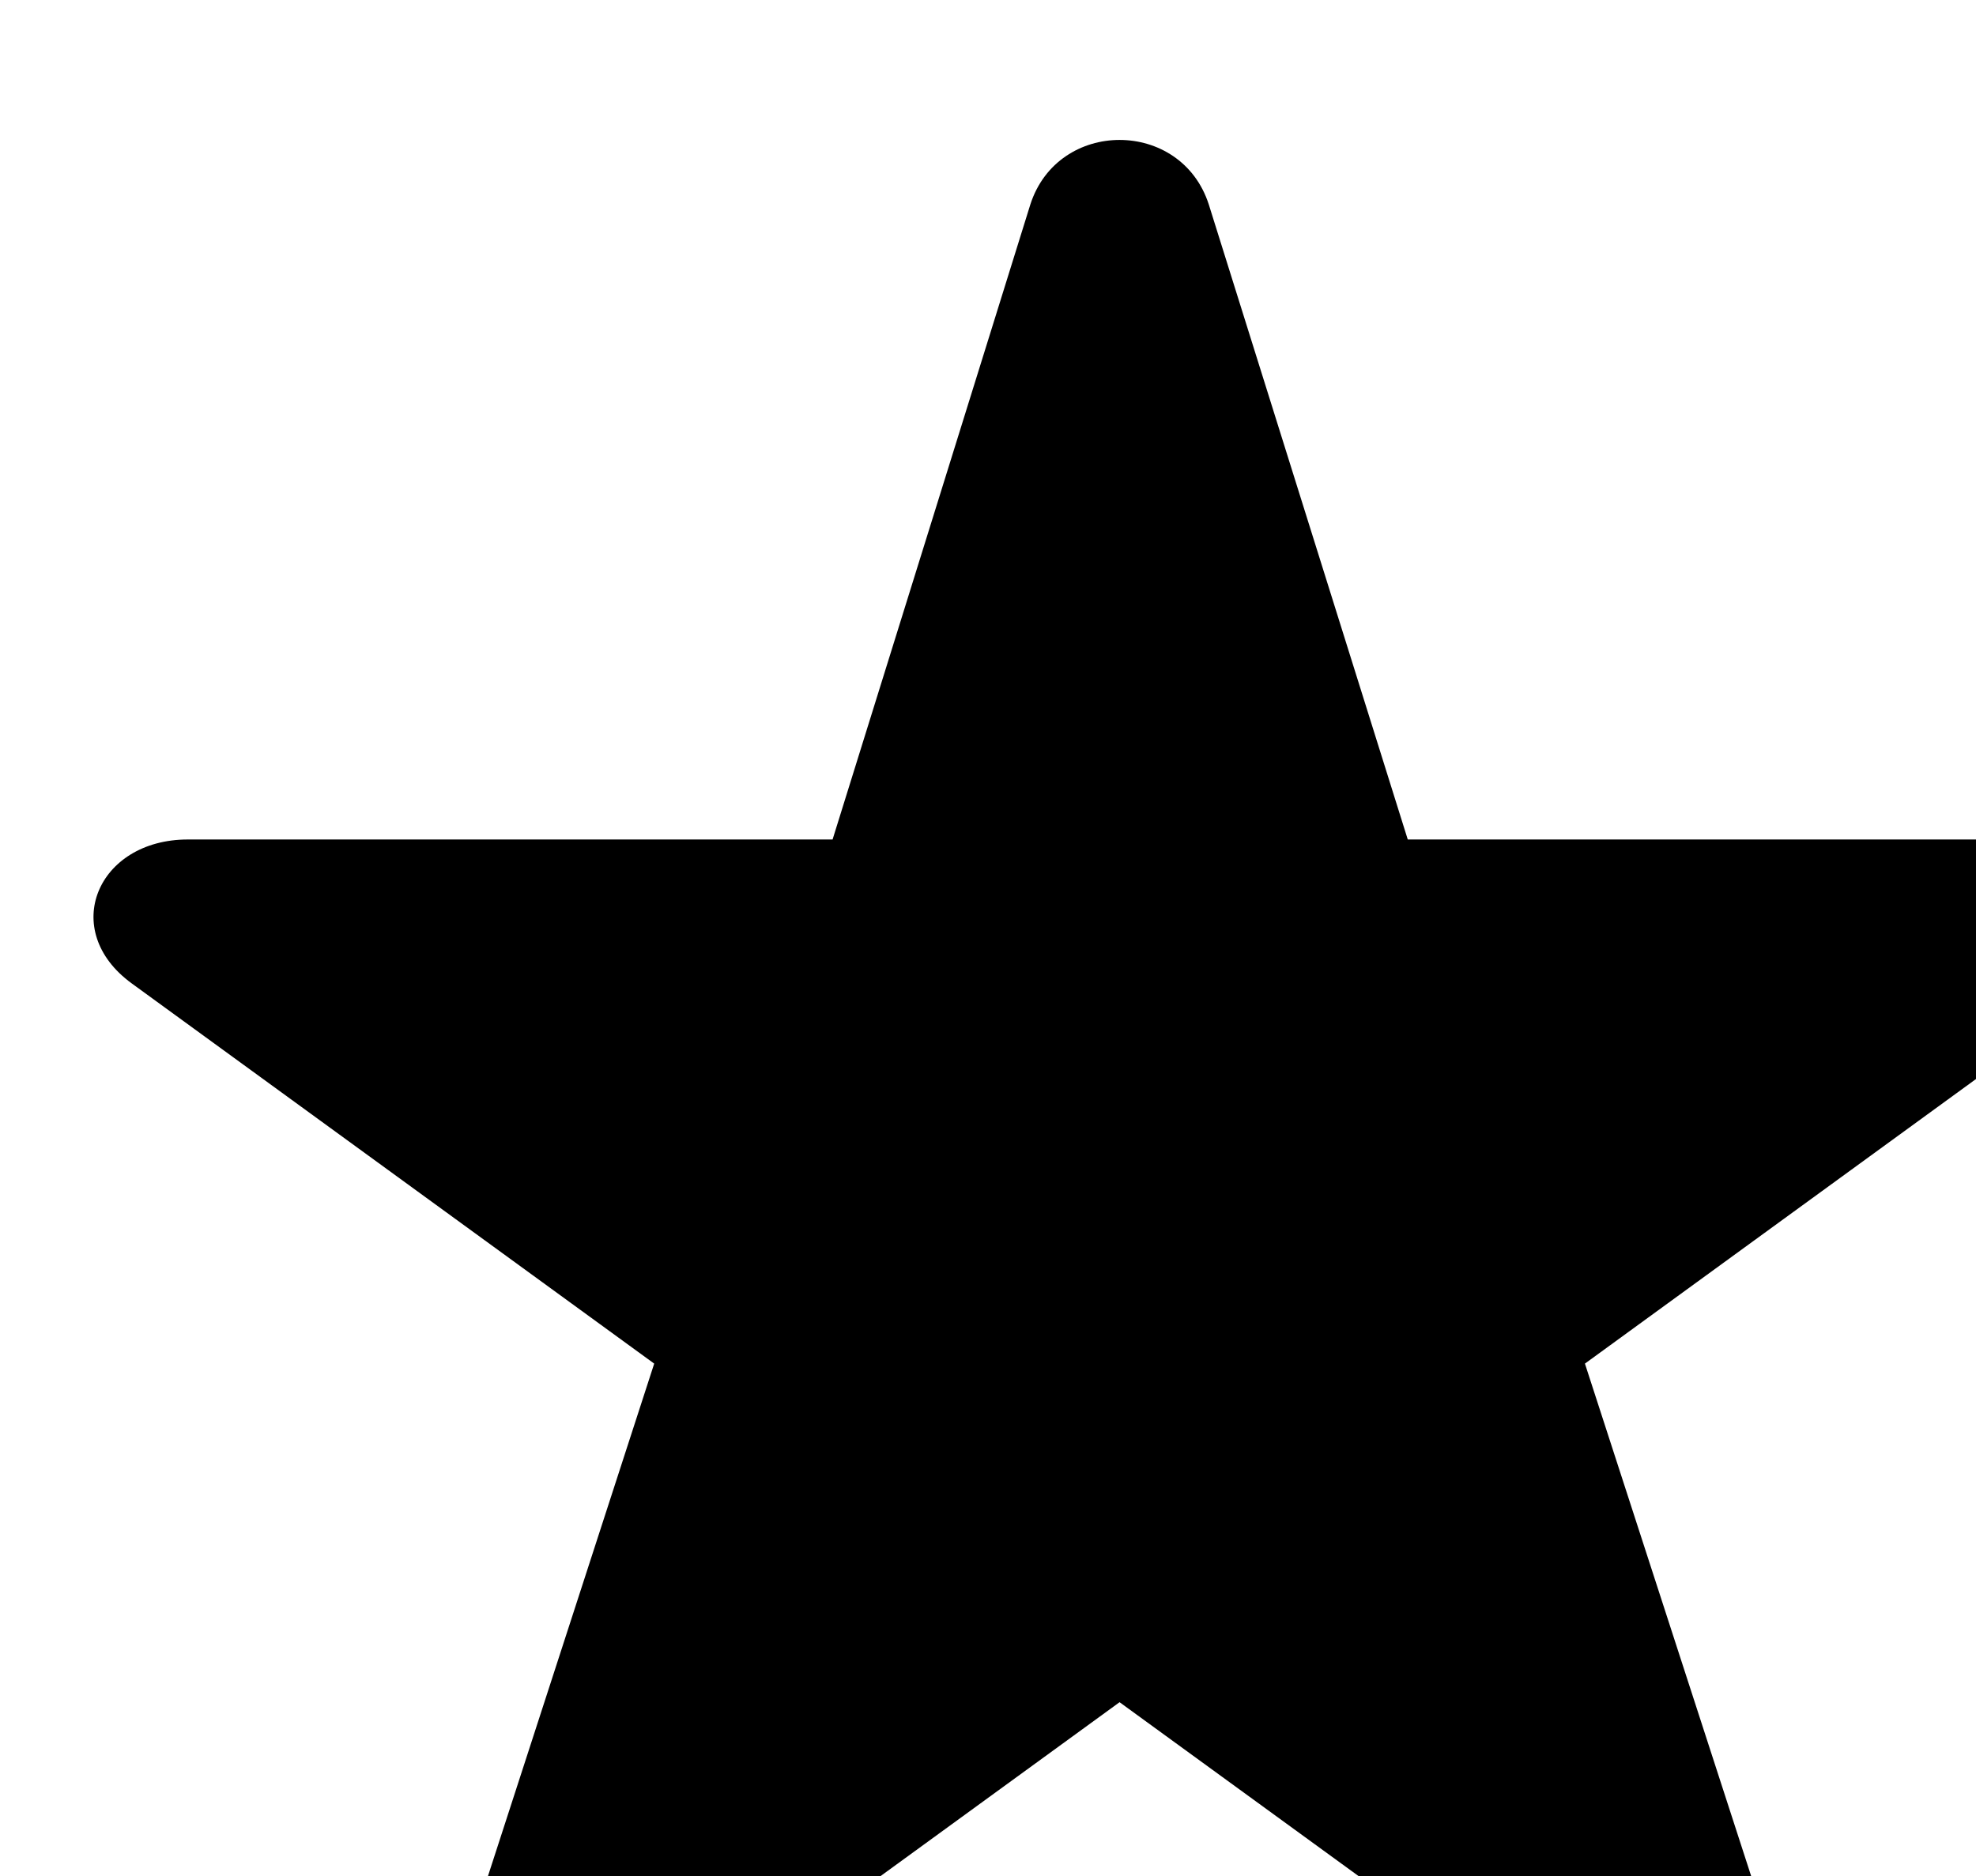
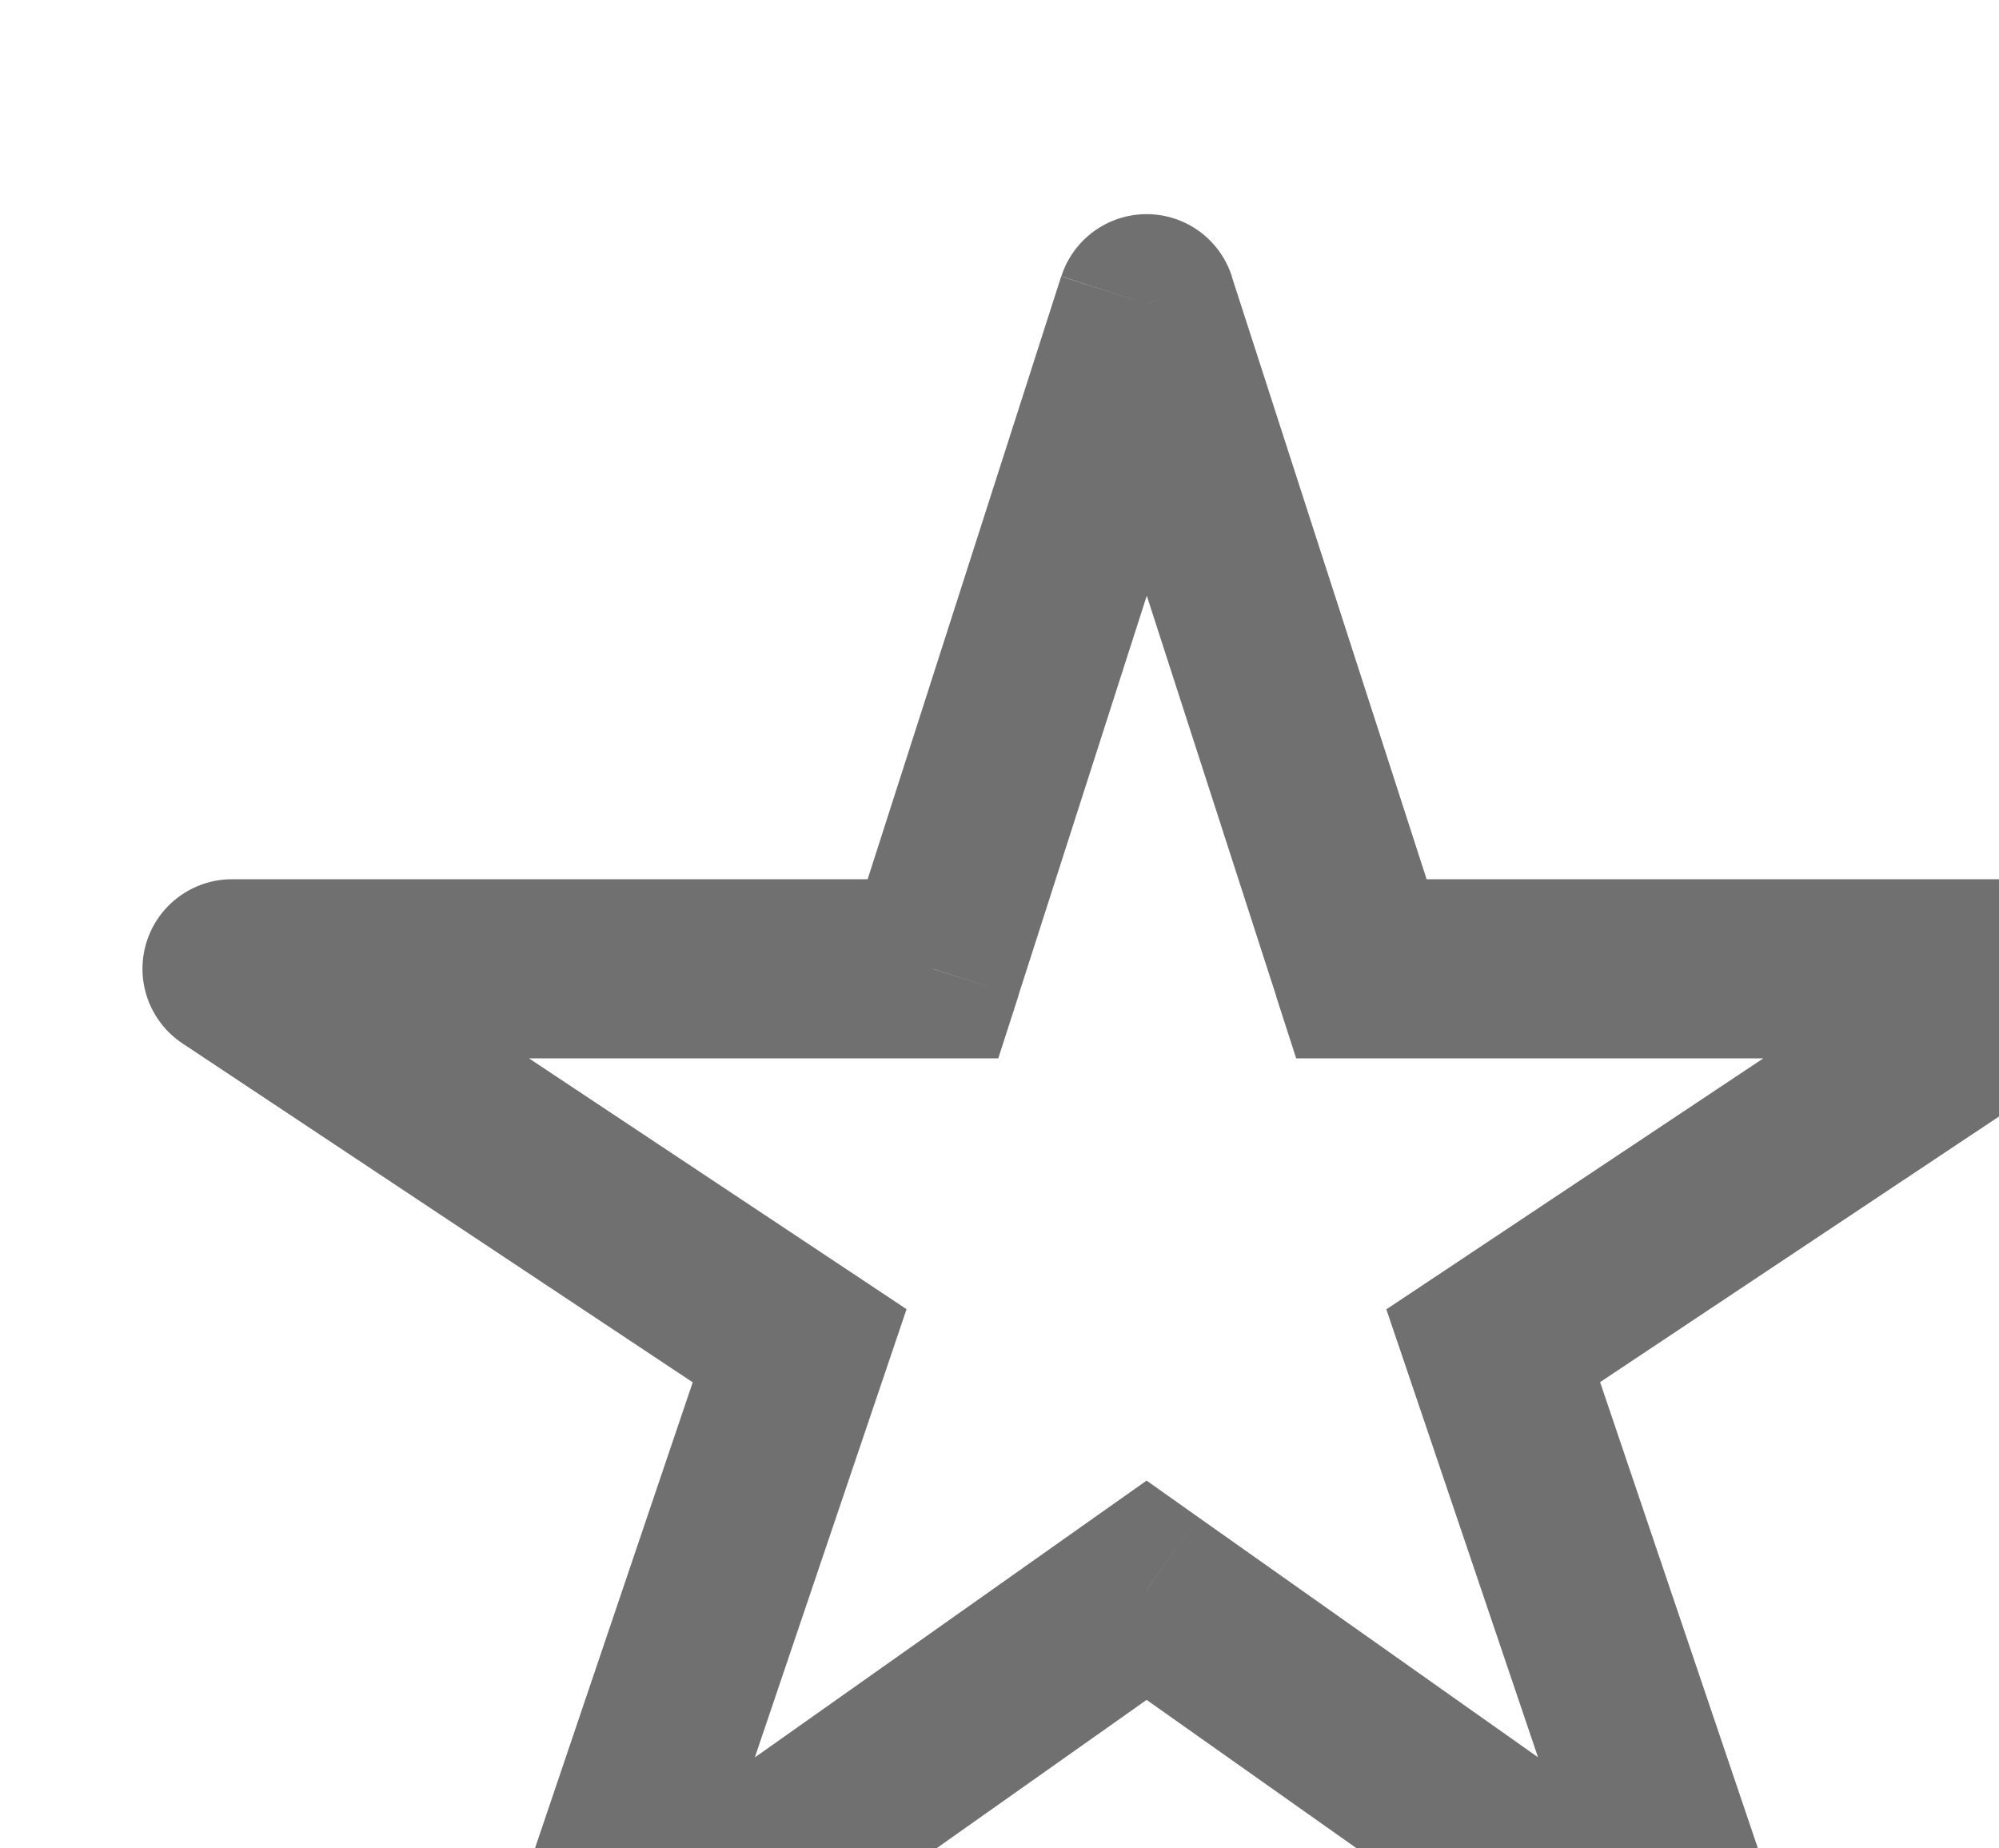
- <svg xmlns="http://www.w3.org/2000/svg" viewbox="0 0 22 22">
-   <path d="M11.044 2.191C11.342 1.27 12.658 1.27 12.956 2.191L15.089 9H22C22.97 9 23.37 9.974 22.588 10.543L16.988 14.619L19.121 21.196C19.419 22.115 18.355 22.874 17.57 22.302L12 18.249L6.43 22.302C5.645 22.874 4.581 22.115 4.879 21.196L7.012 14.619L1.412 10.543C0.63 9.974 1.042 9 2.013 9H8.924L11.044 2.191Z" />
+ <svg xmlns="http://www.w3.org/2000/svg" viewbox="0 0 16 16" fill="none">
+   <path d="M6.51 6.76v.625h.456l.14-.434-.596-.19ZM8 2.12l.596-.192a.625.625 0 0 0-1.19 0L8 2.12ZM1.62 6.76v-.625a.625.625 0 0 0-.346 1.146l.346-.521Zm3.96 2.63.592.2.154-.455-.4-.266-.346.521Zm-1.52 4.49-.592-.2a.625.625 0 0 0 .953.71l-.36-.51ZM8 11.096l.361-.51-.36-.255-.361.255.36.51ZM9.5 6.76l-.595.192.14.433H9.5V6.76Zm4.87 0 .346.52a.625.625 0 0 0-.346-1.145v.625Zm-3.95 2.63-.346-.52-.4.266.154.454.592-.2Zm1.52 4.49-.36.51a.625.625 0 0 0 .952-.71l-.592.2ZM7.105 6.951l1.49-4.64-1.19-.382-1.49 4.64 1.19.382Zm-.595-.816H1.62v1.25h4.89v-1.25ZM1.274 7.281l3.96 2.63.692-1.042-3.96-2.63-.692 1.042ZM4.988 9.19l-1.52 4.49 1.184.4 1.52-4.49-1.184-.4Zm-.567 5.2 3.94-2.783-.721-1.021L3.7 13.37l.72 1.02Zm5.674-7.822-1.5-4.64-1.189.384 1.5 4.64 1.189-.384Zm-.595.817h4.87v-1.25H9.5v1.25Zm4.524-1.145-3.95 2.63.692 1.04 3.95-2.63-.692-1.04ZM9.828 9.59l1.52 4.49 1.184-.4-1.52-4.49-1.184.4Zm2.473 3.78-3.94-2.784-.721 1.02 3.94 2.784.72-1.02Z" fill="#707070" />
</svg>
